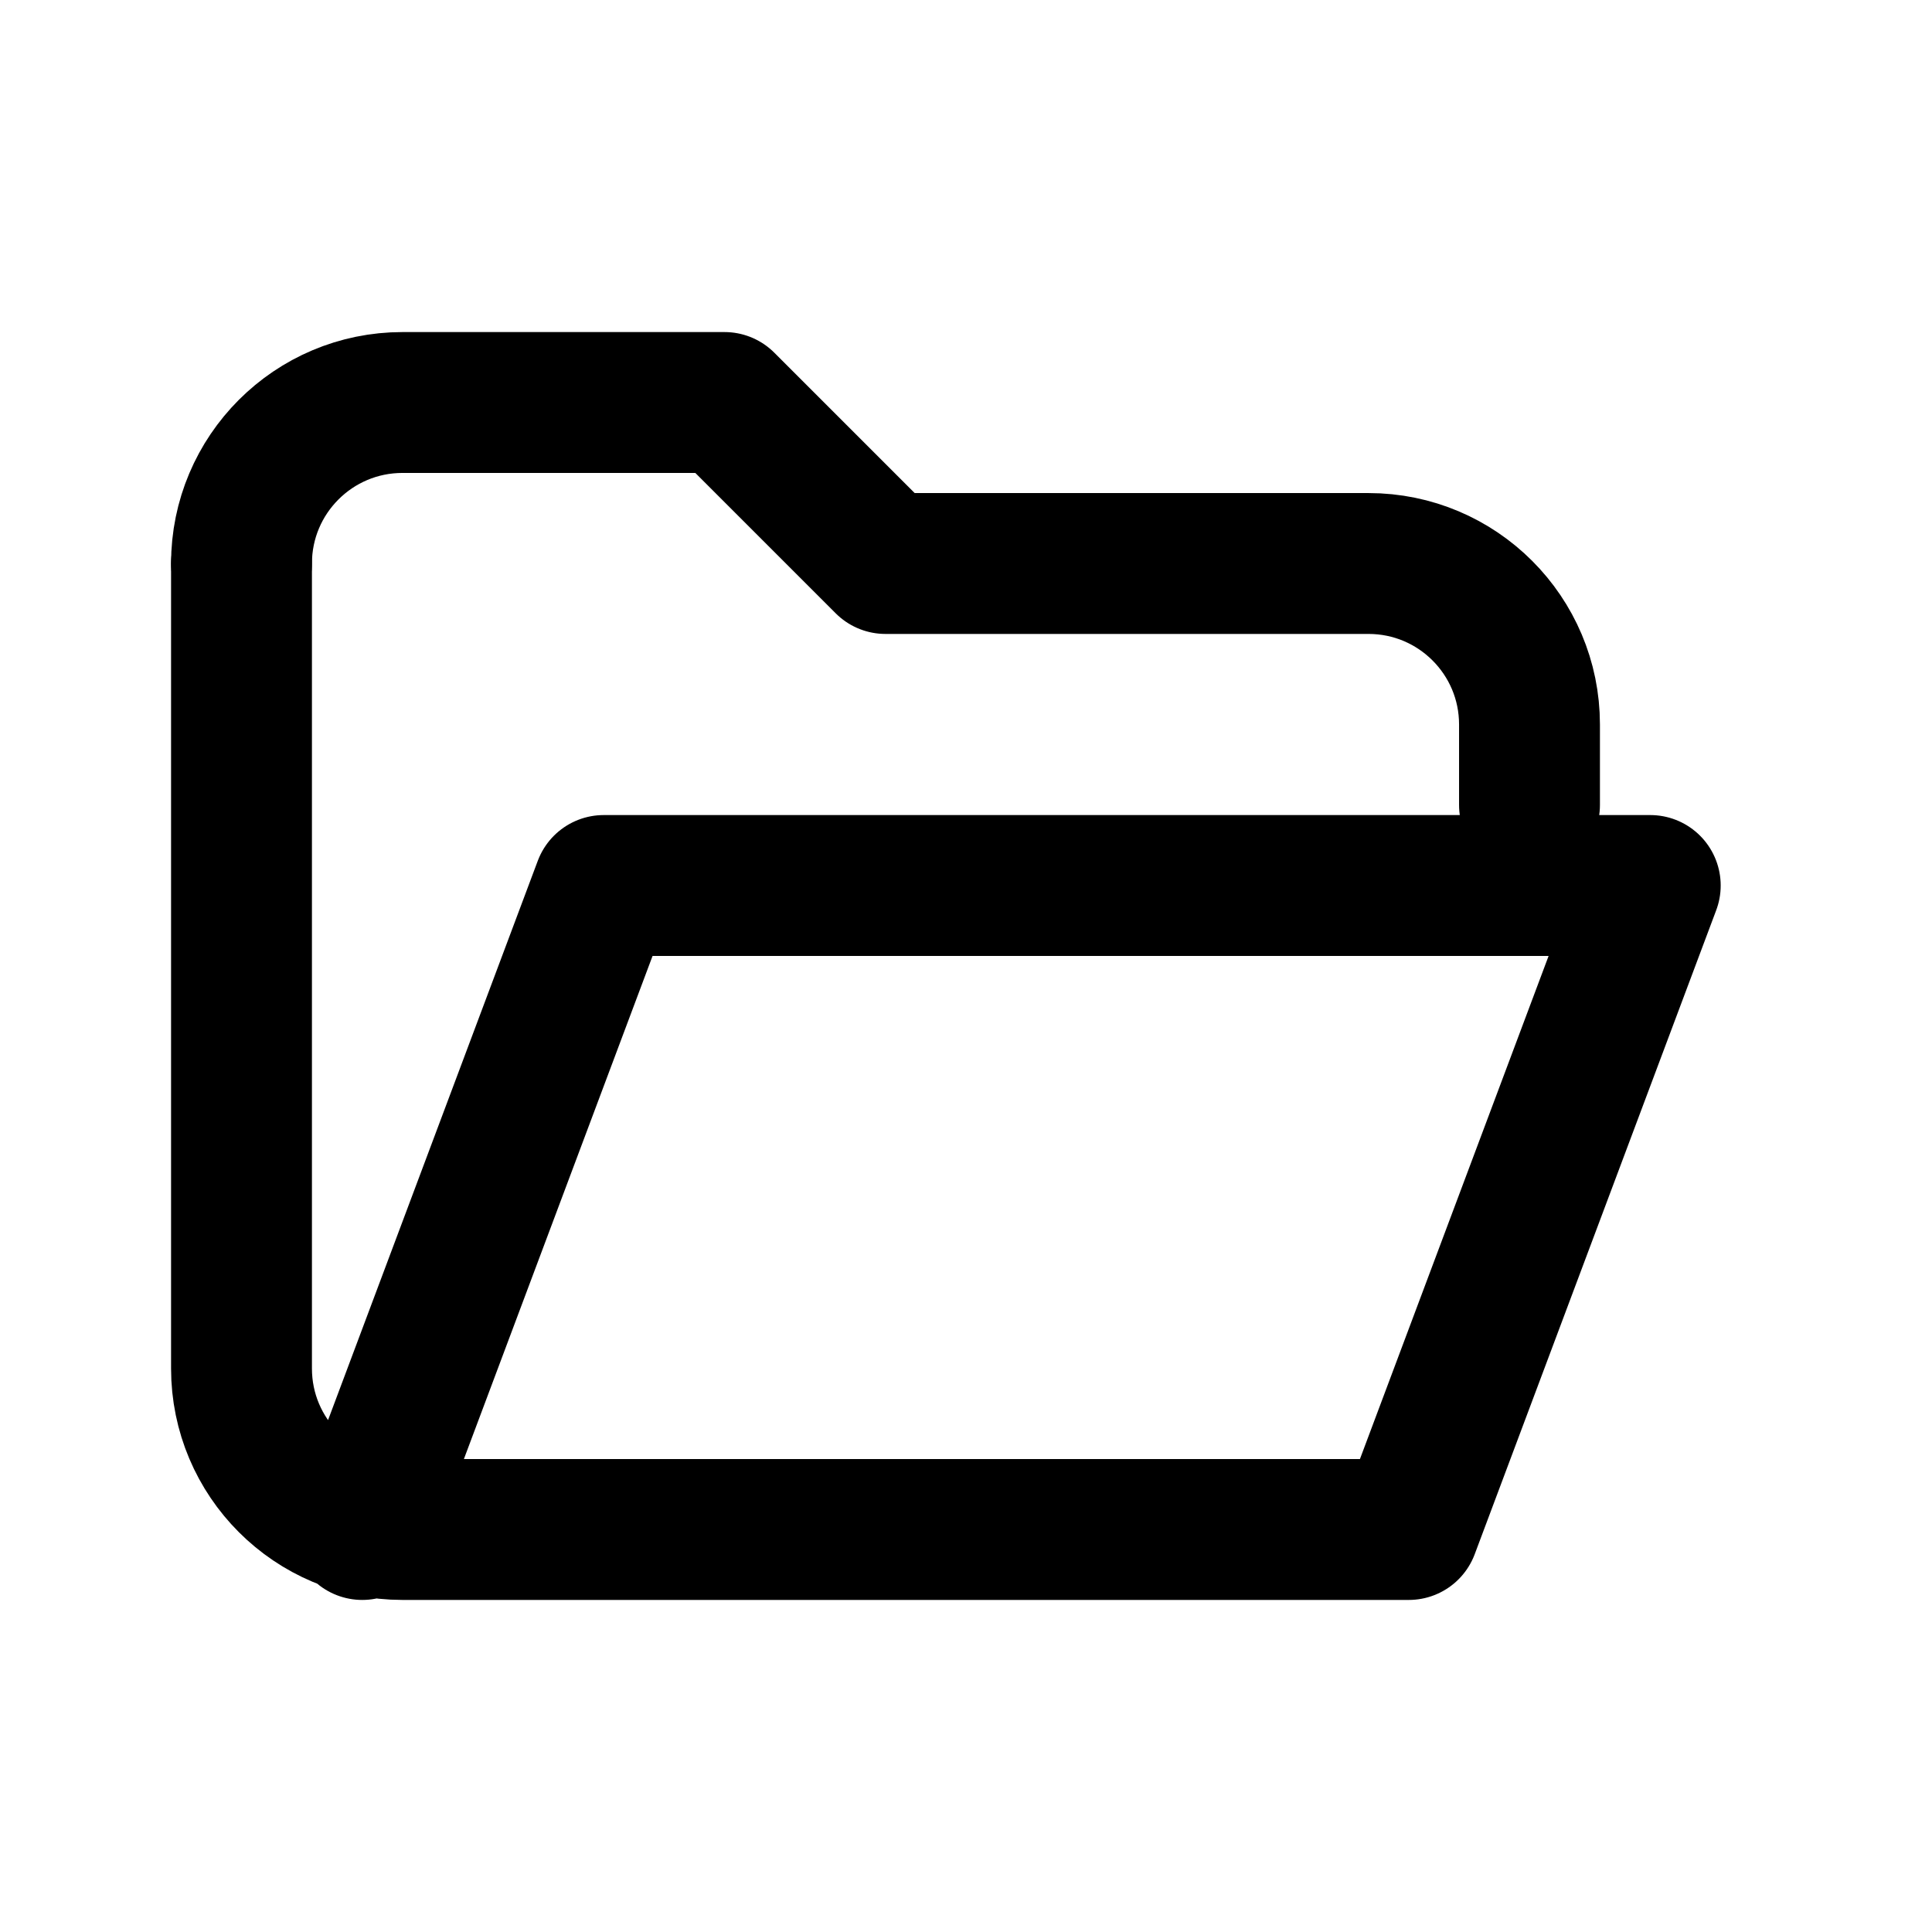
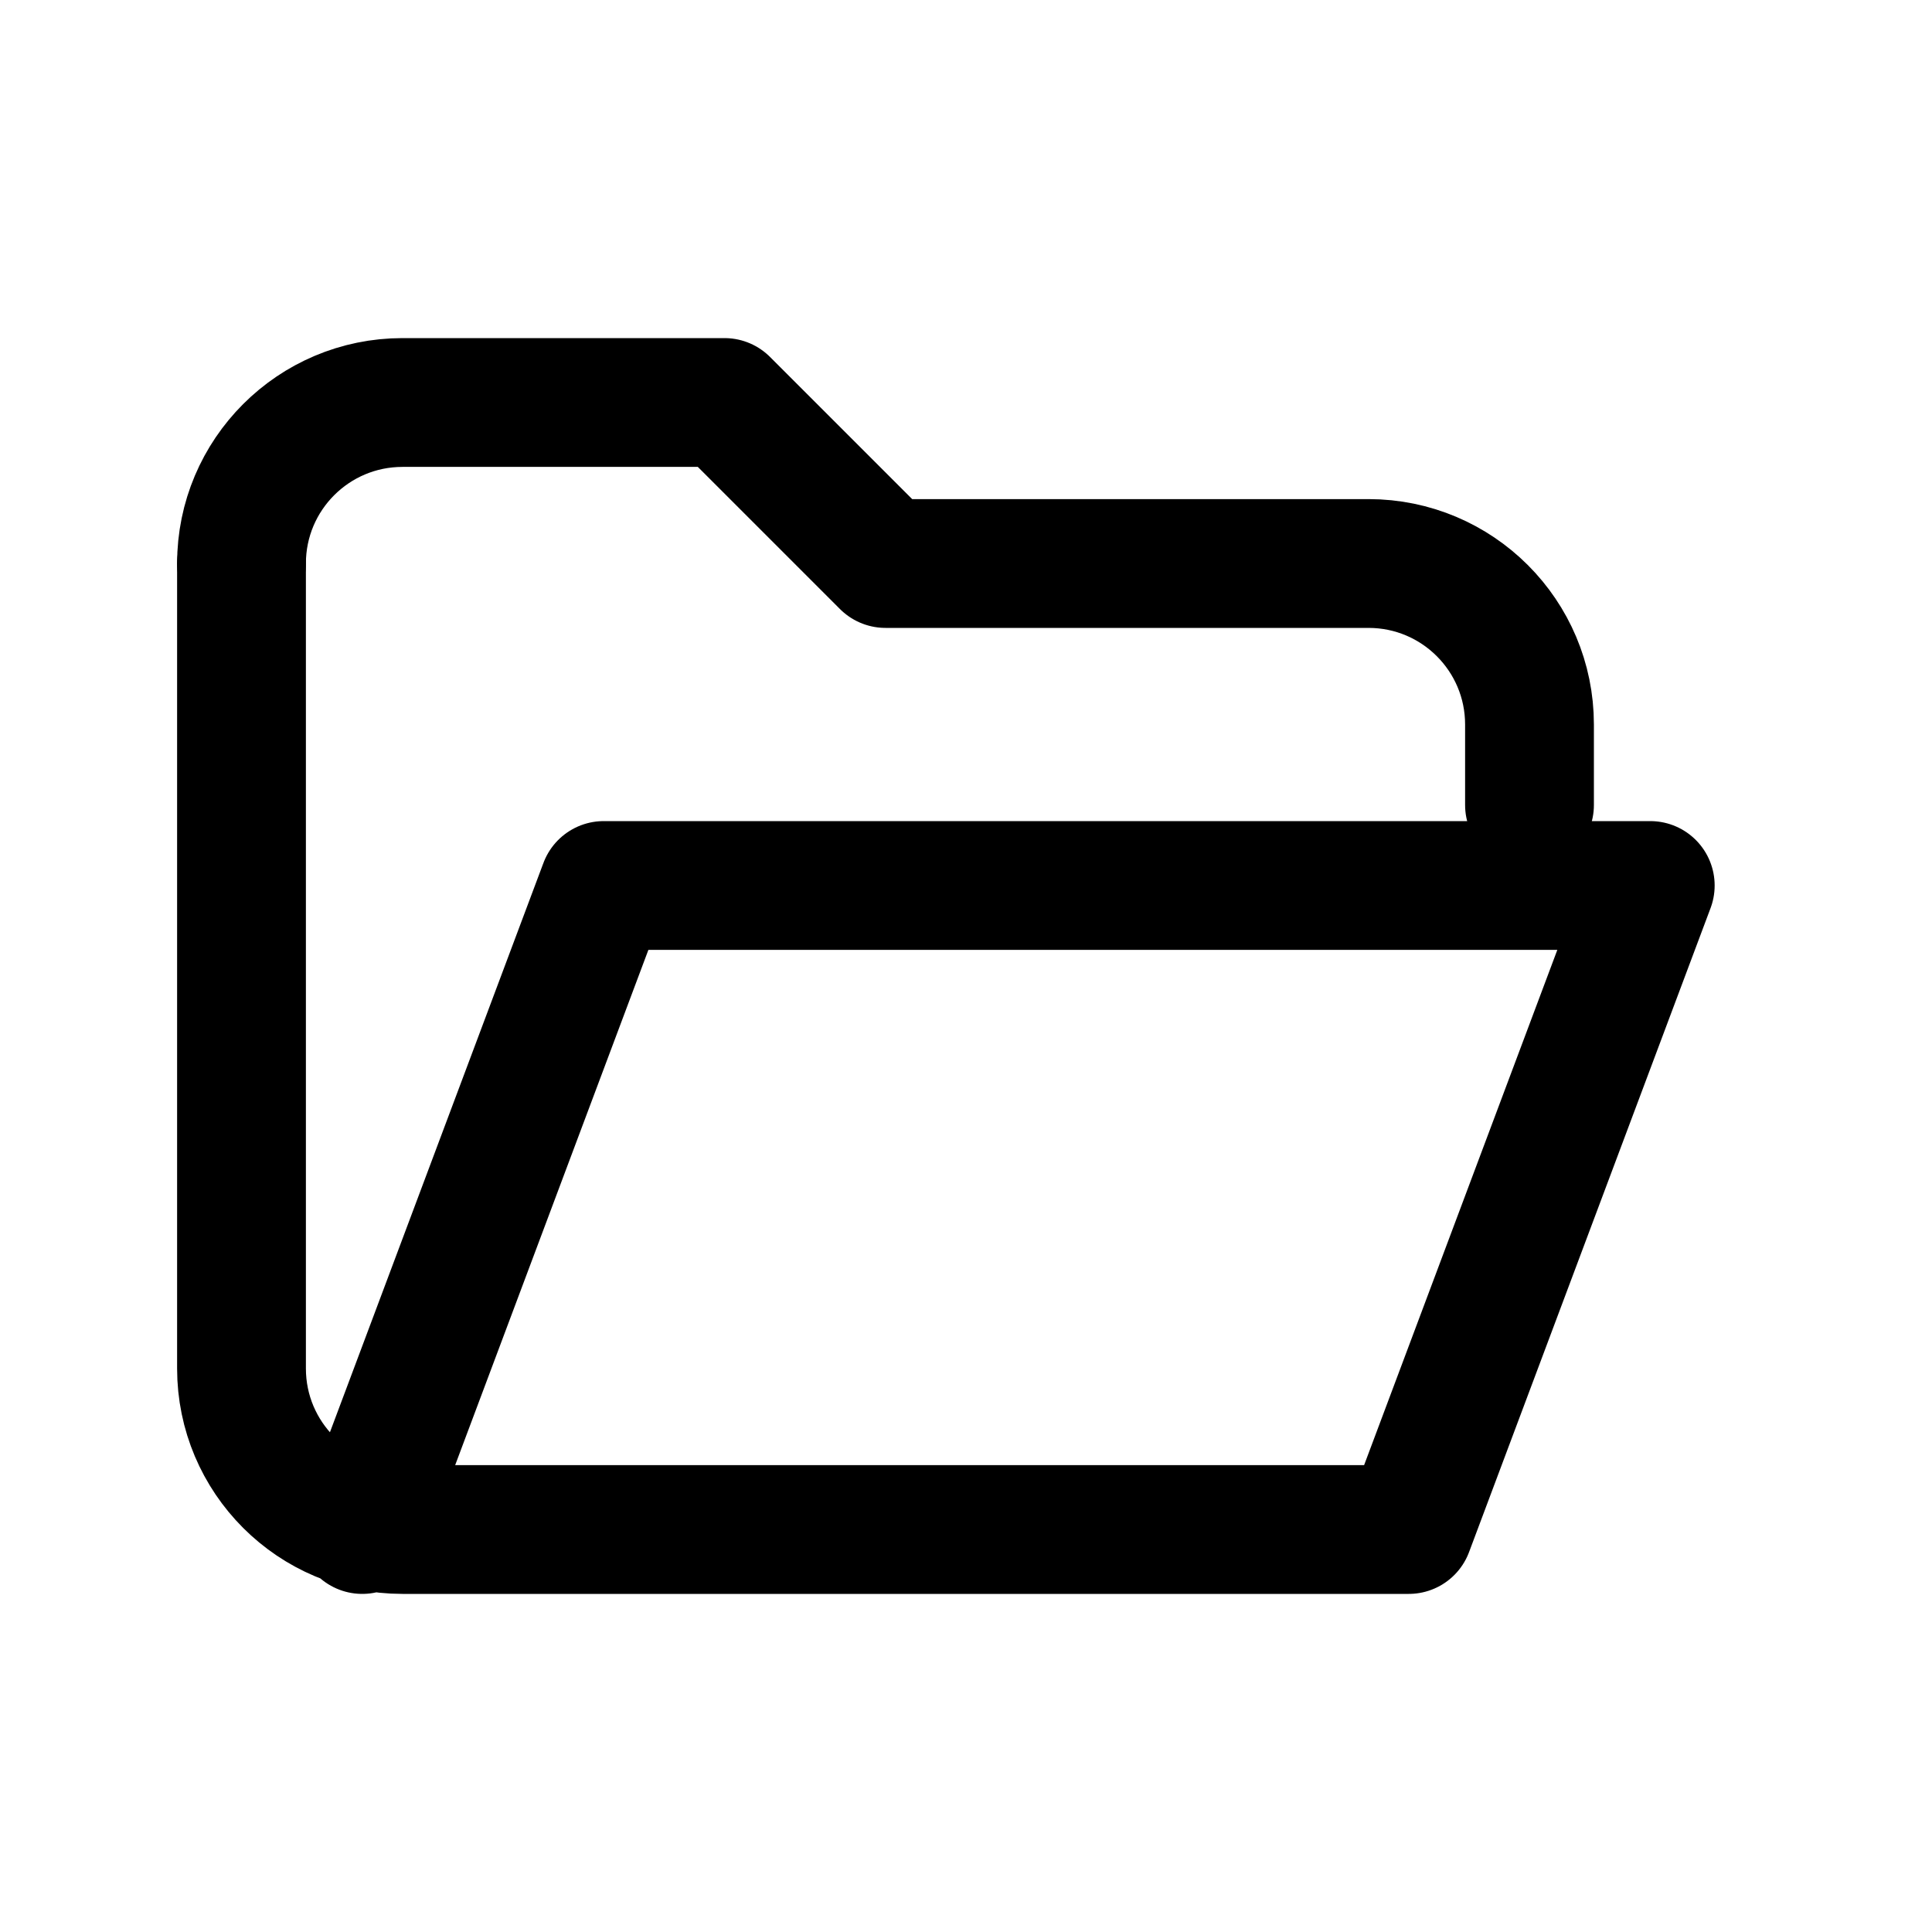
- <svg xmlns="http://www.w3.org/2000/svg" width="24" height="24" viewBox="0 0 24 24" fill="none" stroke="currentColor" stroke-width="1.75" stroke-linecap="round" stroke-linejoin="round">
+ <svg xmlns="http://www.w3.org/2000/svg" width="24" height="24" viewBox="0 0 24 24" fill="none" stroke="currentColor" stroke-width="1.6" stroke-linecap="round" stroke-linejoin="round">
  <path d="M3 7a2 2 0 0 1 2-2h4l2 2h6a2 2 0 0 1 2 2v1" />
  <path d="M3 7v10a2 2 0 0 0 2 2h12.5l3-8H7.5l-3 8" />
</svg>
